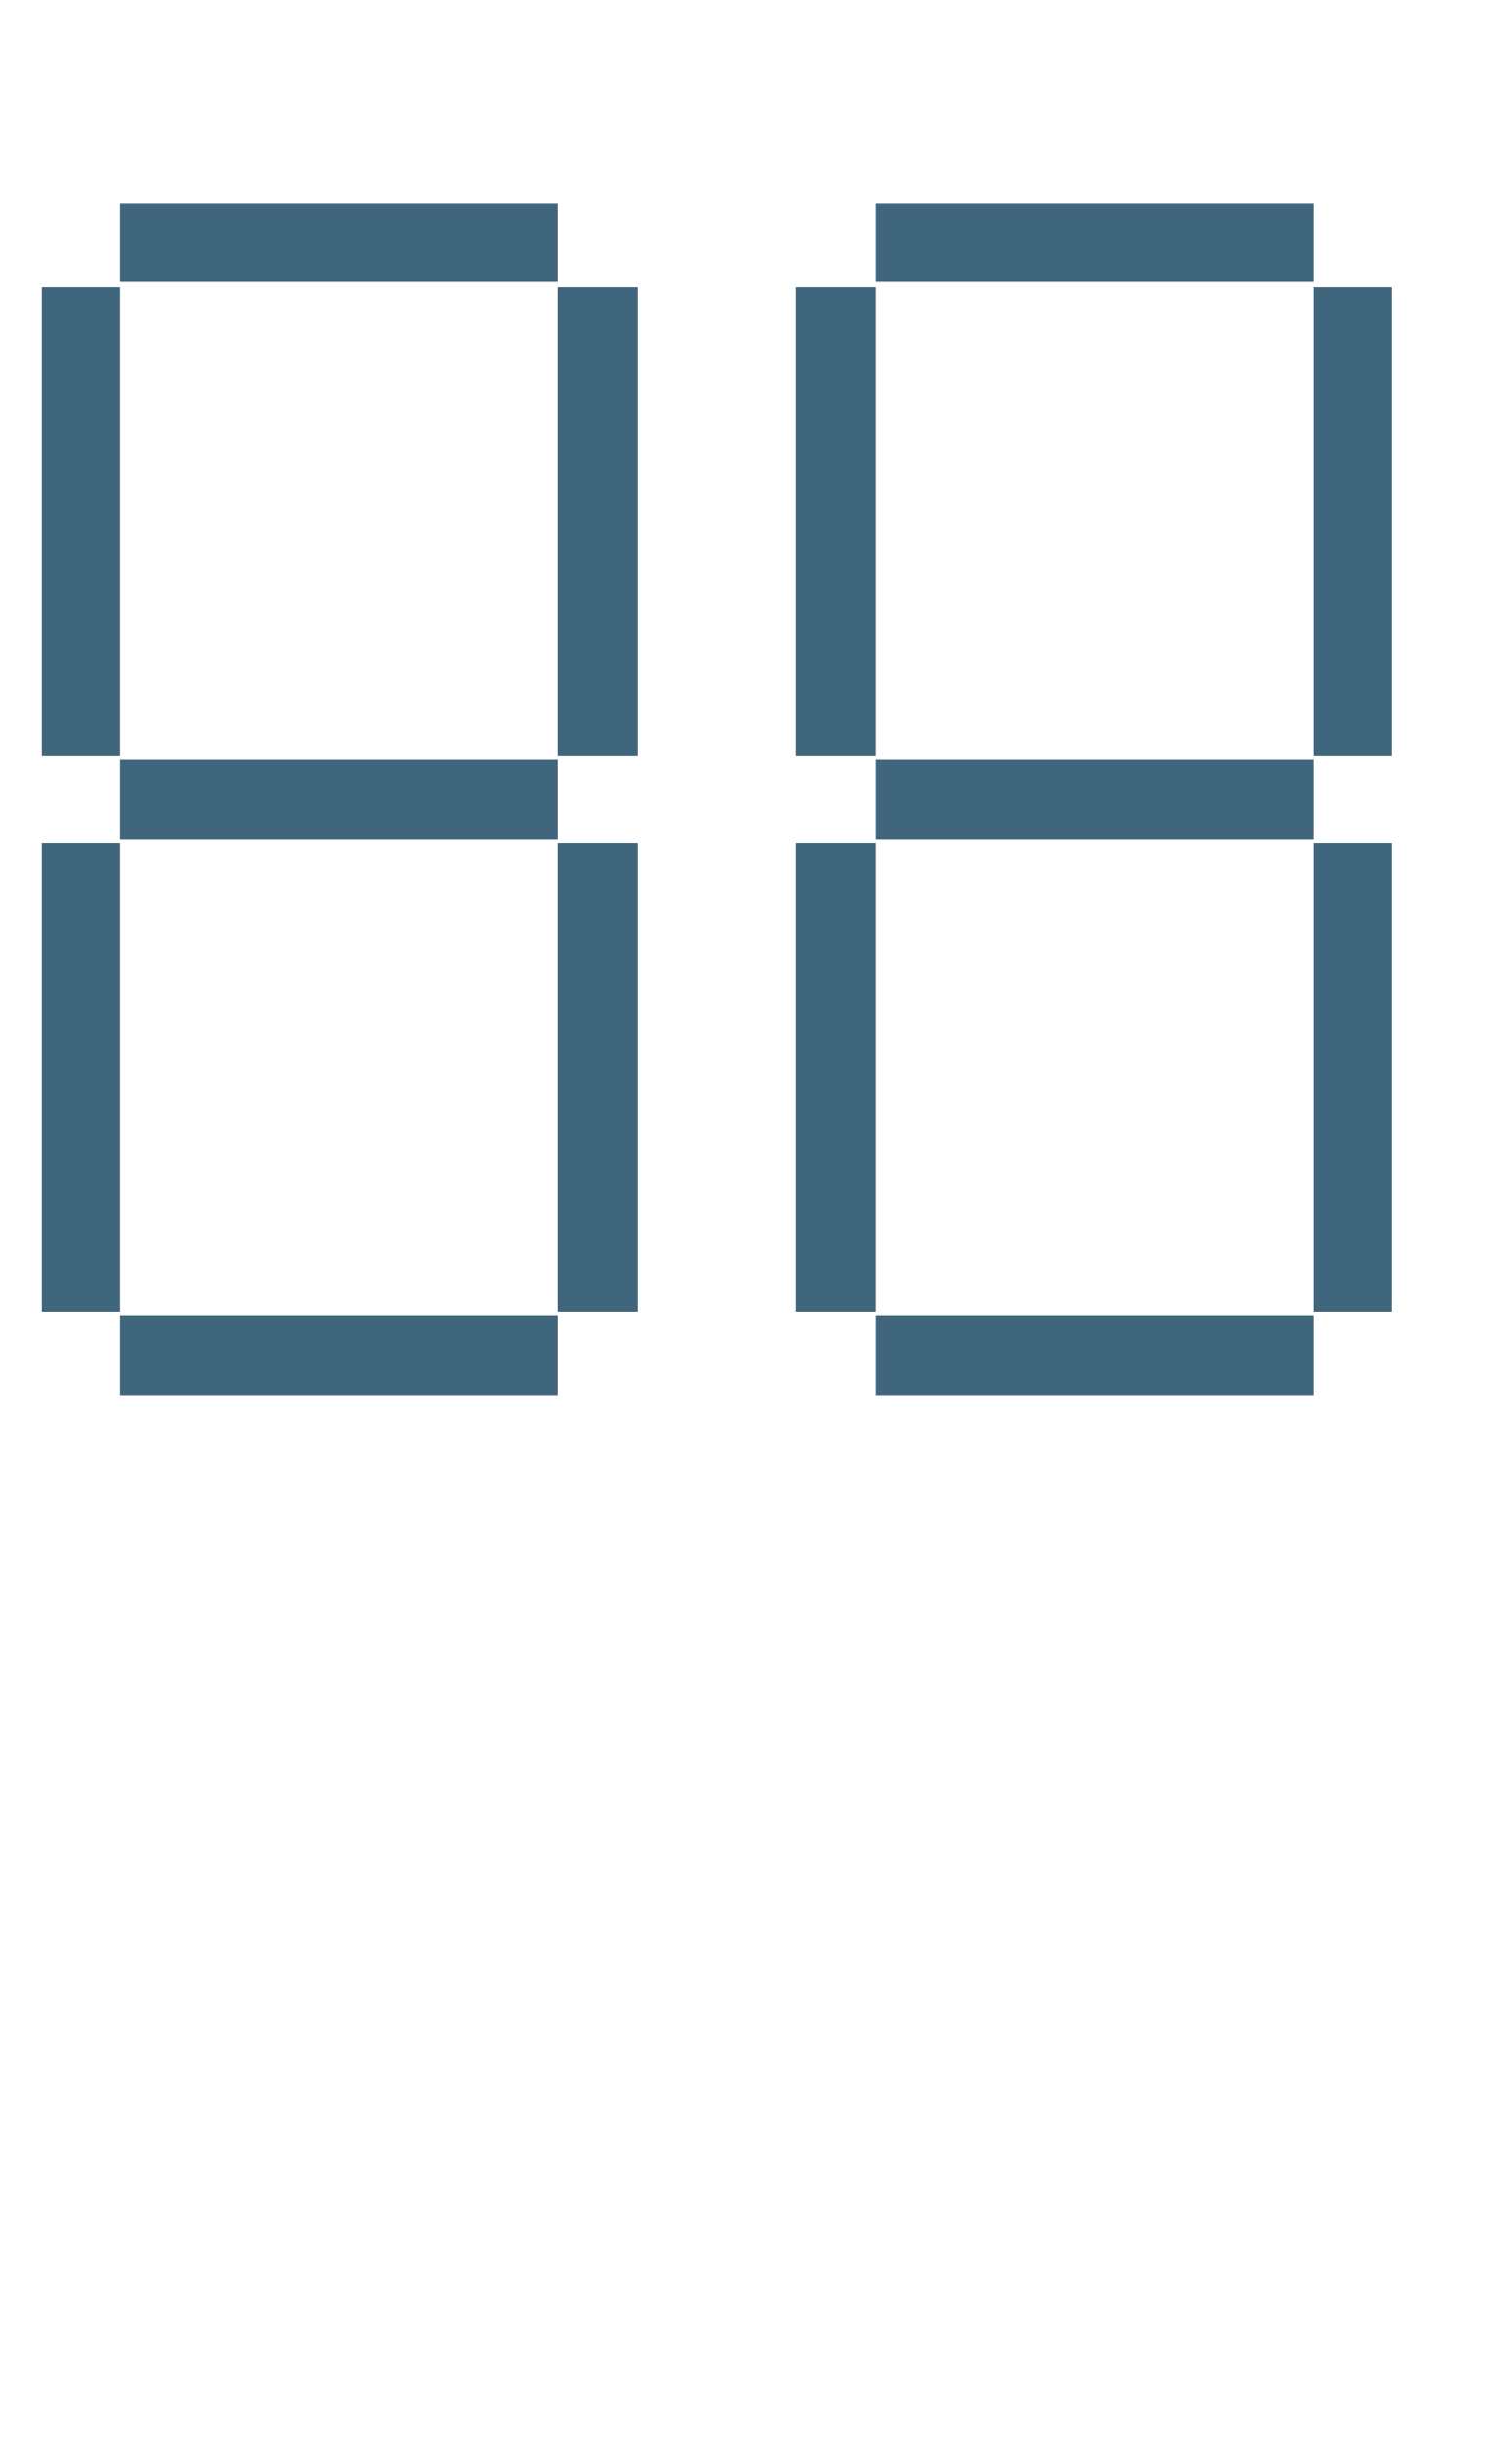
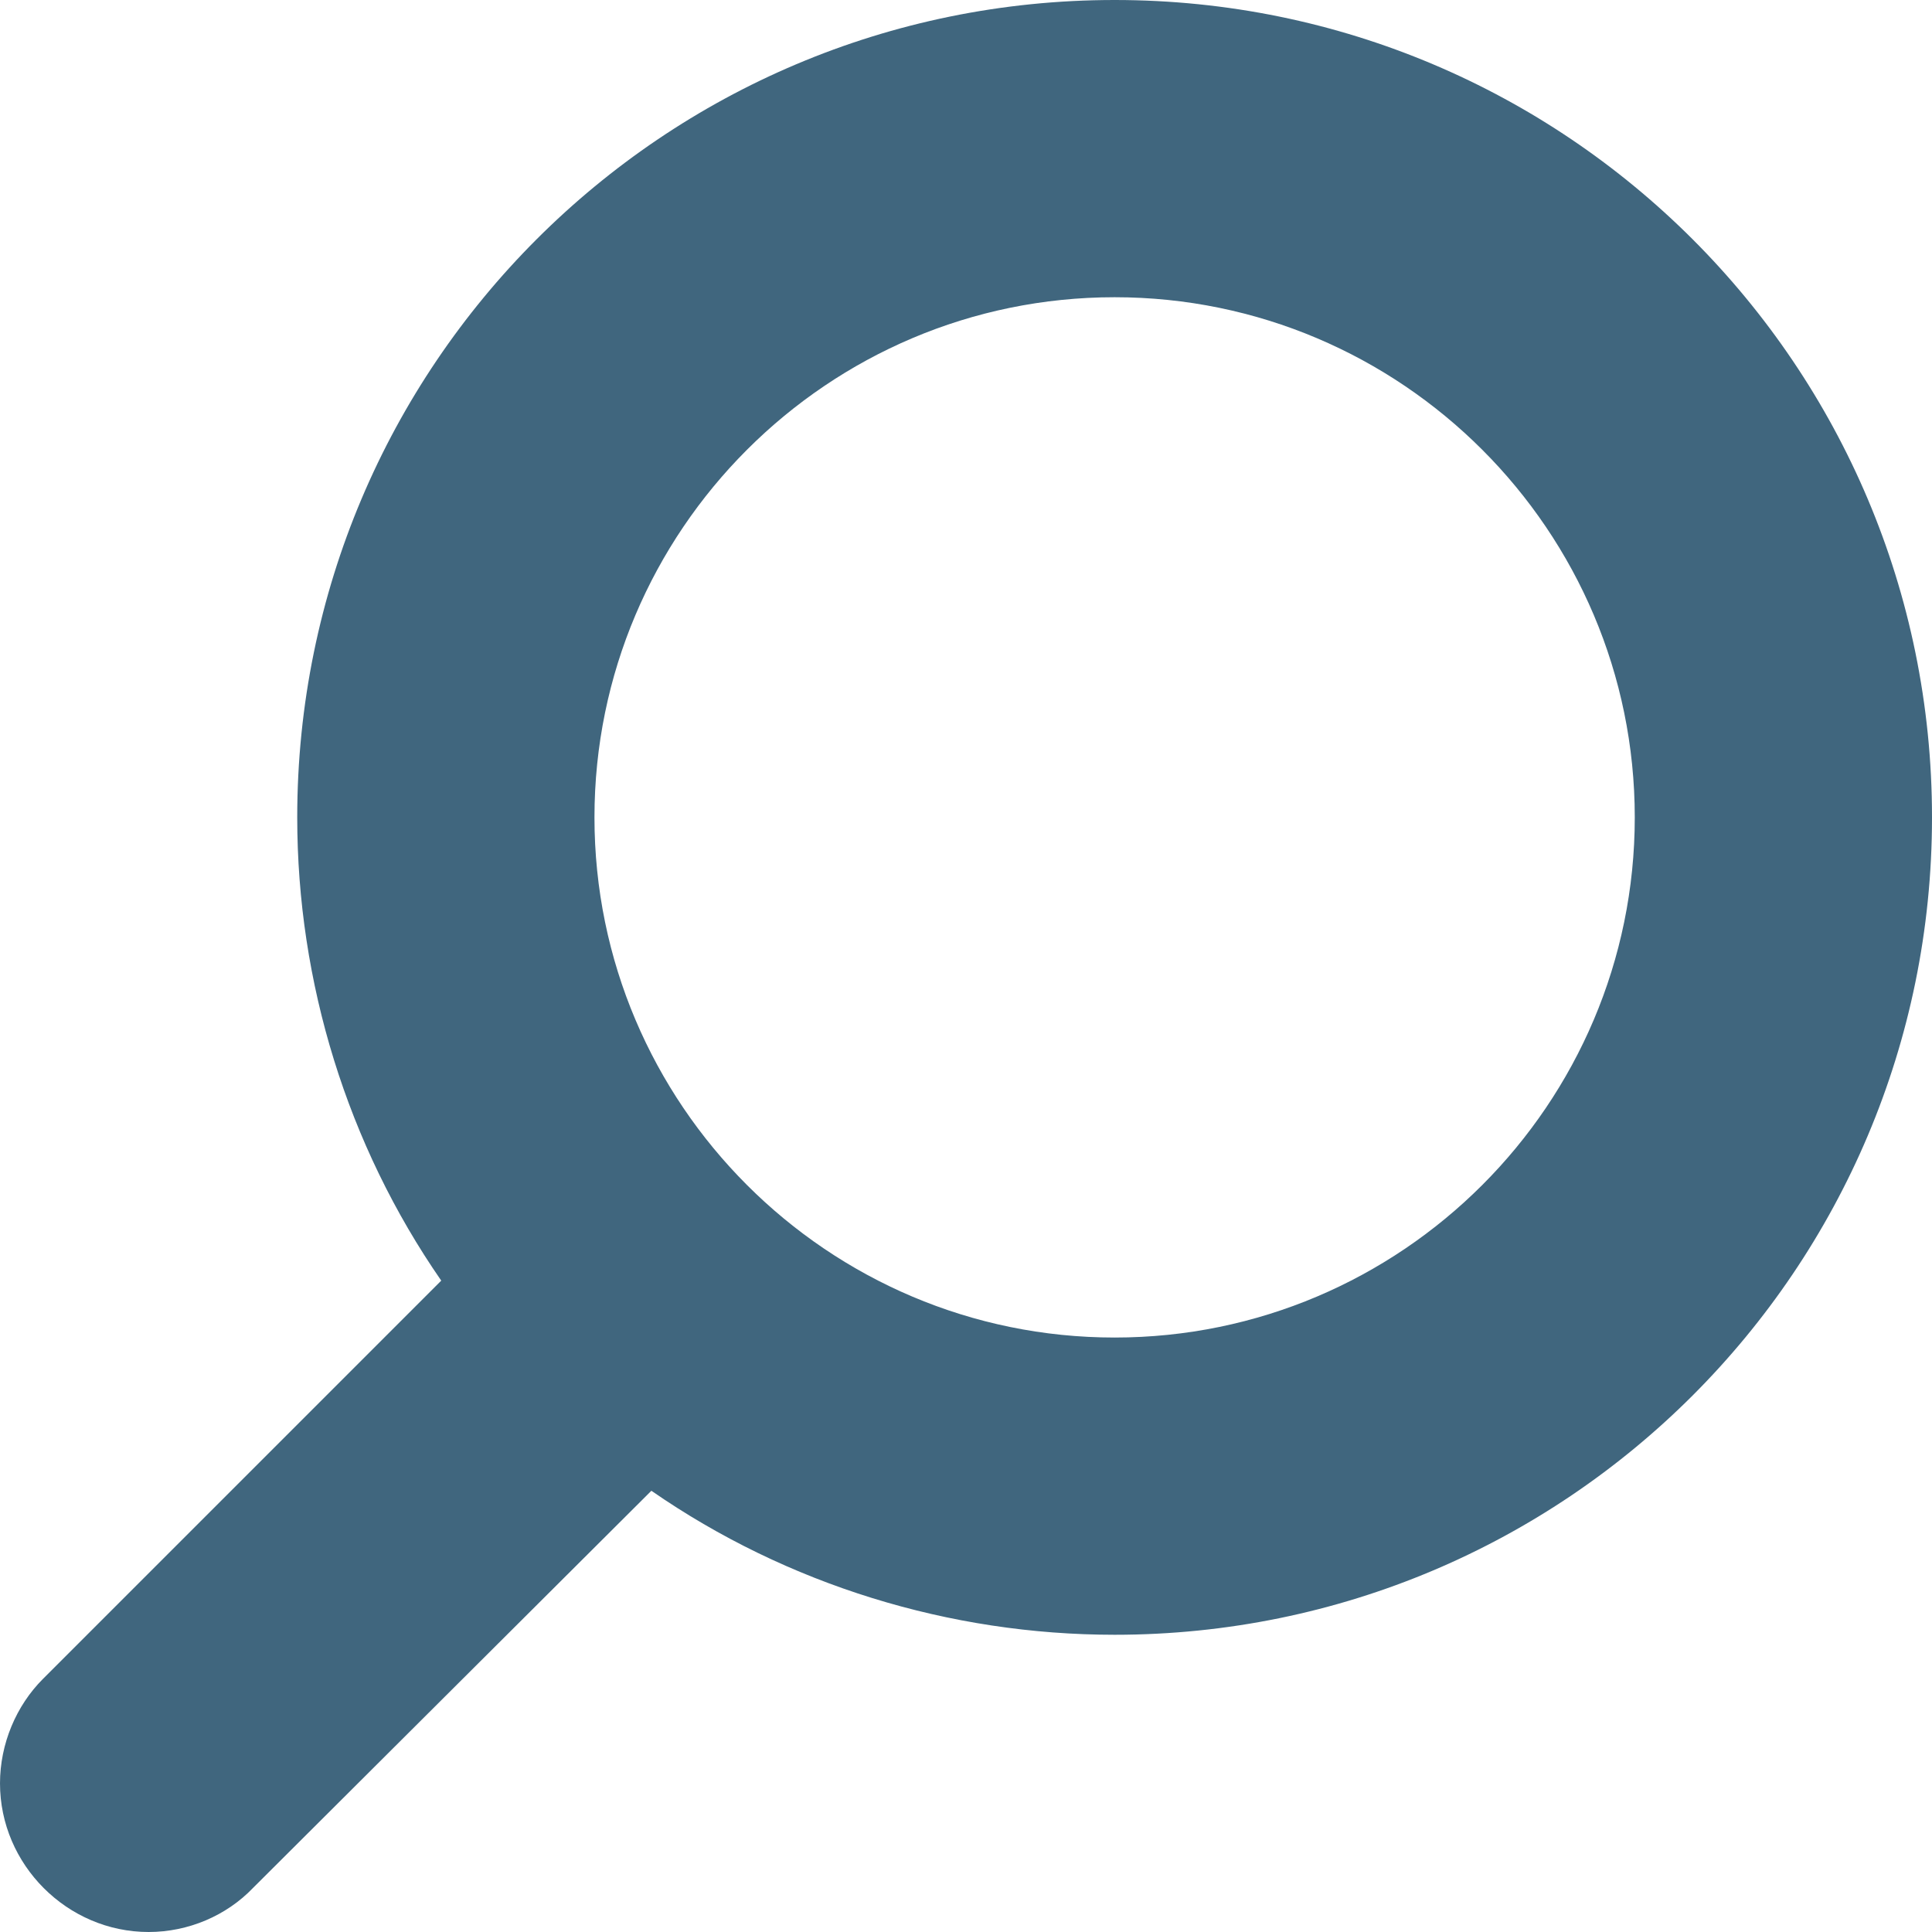
- <svg xmlns="http://www.w3.org/2000/svg" width="13px" height="21px" viewBox="0 0 13 21" version="1.1">
+ <svg xmlns="http://www.w3.org/2000/svg" width="13px" height="13px" viewBox="0 0 13 13" version="1.1">
  <defs />
-   <g id="Symbols" stroke="none" stroke-width="1" fill="none" fill-rule="evenodd" line-spacing="21" font-family="FontAwesome" font-size="14" font-weight="normal">
-     <g id="Magnifying-glass" fill="#40667E">
-       <text id="" transform="translate(6.5, 10.5) scale(-1, 1) translate(-6.5, -10.5) ">
-         <tspan x="0" y="12"></tspan>
-       </text>
+   <g id="Sprint-8-prototype---desktop" stroke="none" stroke-width="1" fill="none" fill-rule="evenodd">
+     <g id="People-filter-open" transform="translate(-22, -157)" fill="#40667E">
+       <path d="M31,162.5 C31,160.57 29.43,159 27.5,159 C25.57,159 24,160.57 24,162.5 C24,164.43 25.57,166 27.5,166 C29.43,166 31,164.43 31,162.5 Z M35,169 C35,169.547 34.547,170 34,170 C33.734,170 33.477,169.891 33.297,169.703 L30.617,167.031 C29.703,167.664 28.609,168 27.5,168 C24.461,168 22,165.539 22,162.5 C22,159.461 24.461,157 27.5,157 C30.539,157 33,159.461 33,162.5 C33,163.609 32.664,164.703 32.031,165.617 L34.711,168.297 C34.891,168.477 35,168.734 35,169 Z" id="" transform="translate(28.50001, 163.5) scale(-1, 1) translate(-28.50001, -163.5) " />
    </g>
  </g>
</svg>
